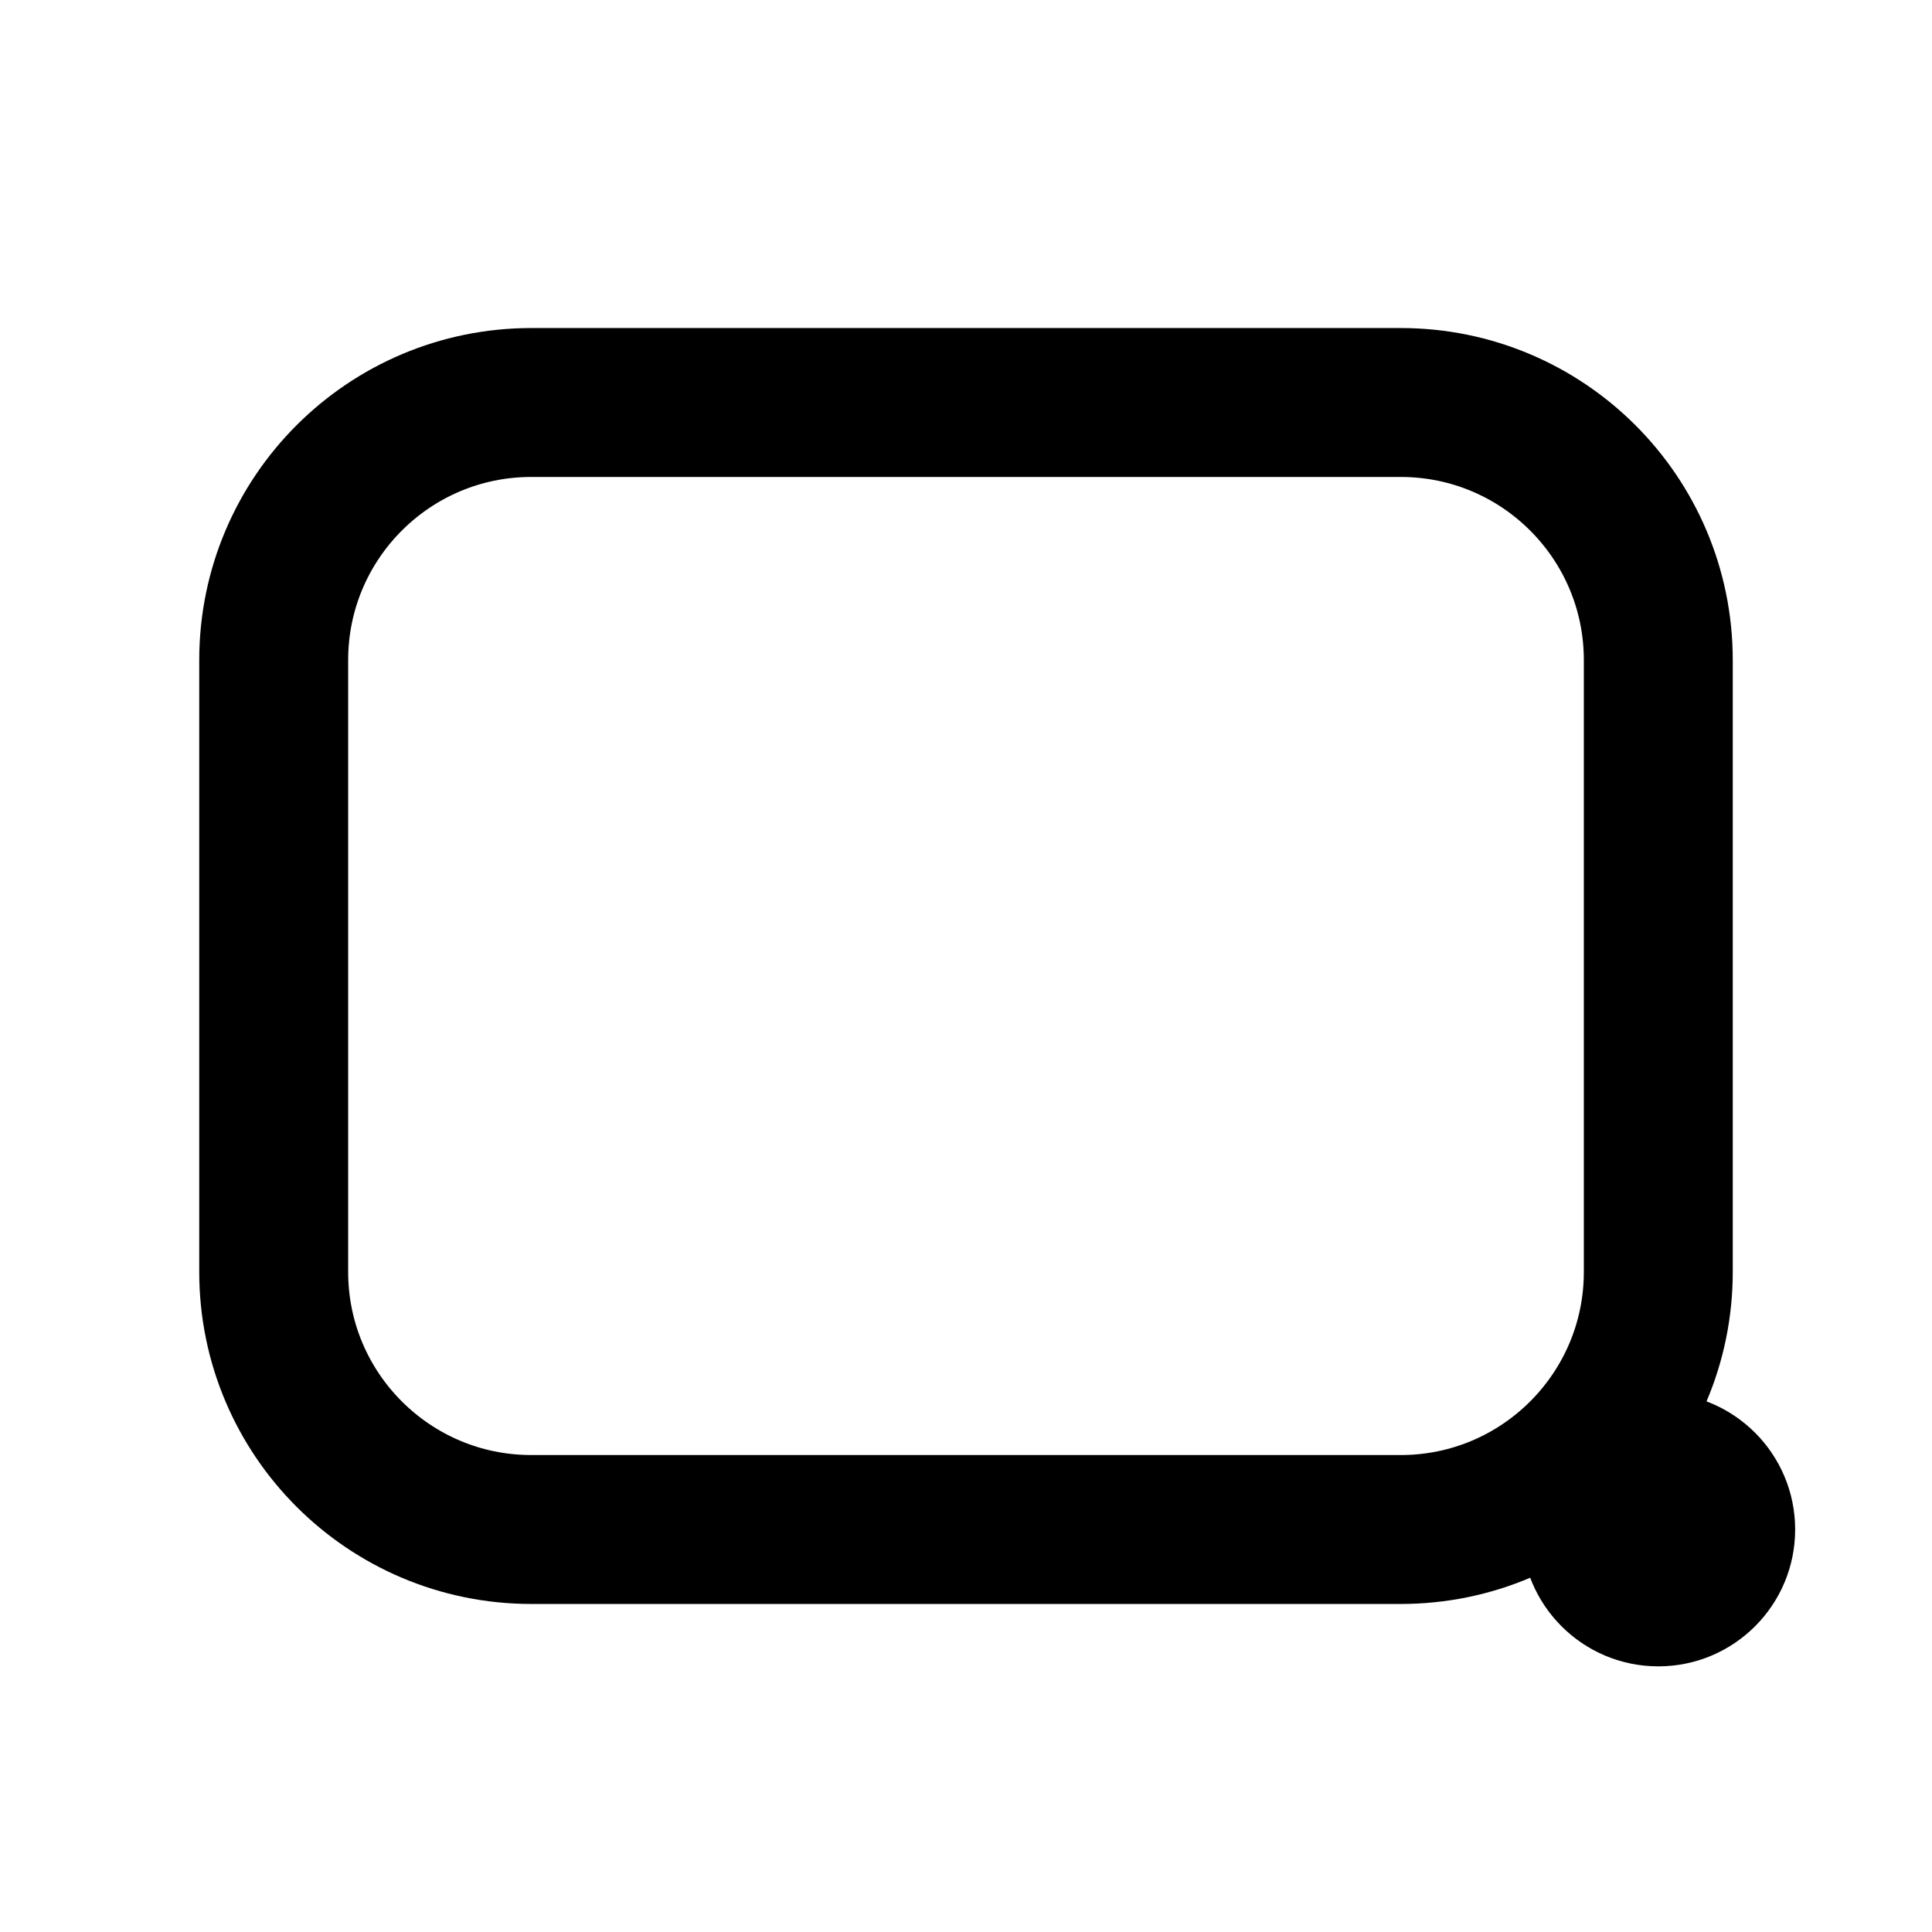
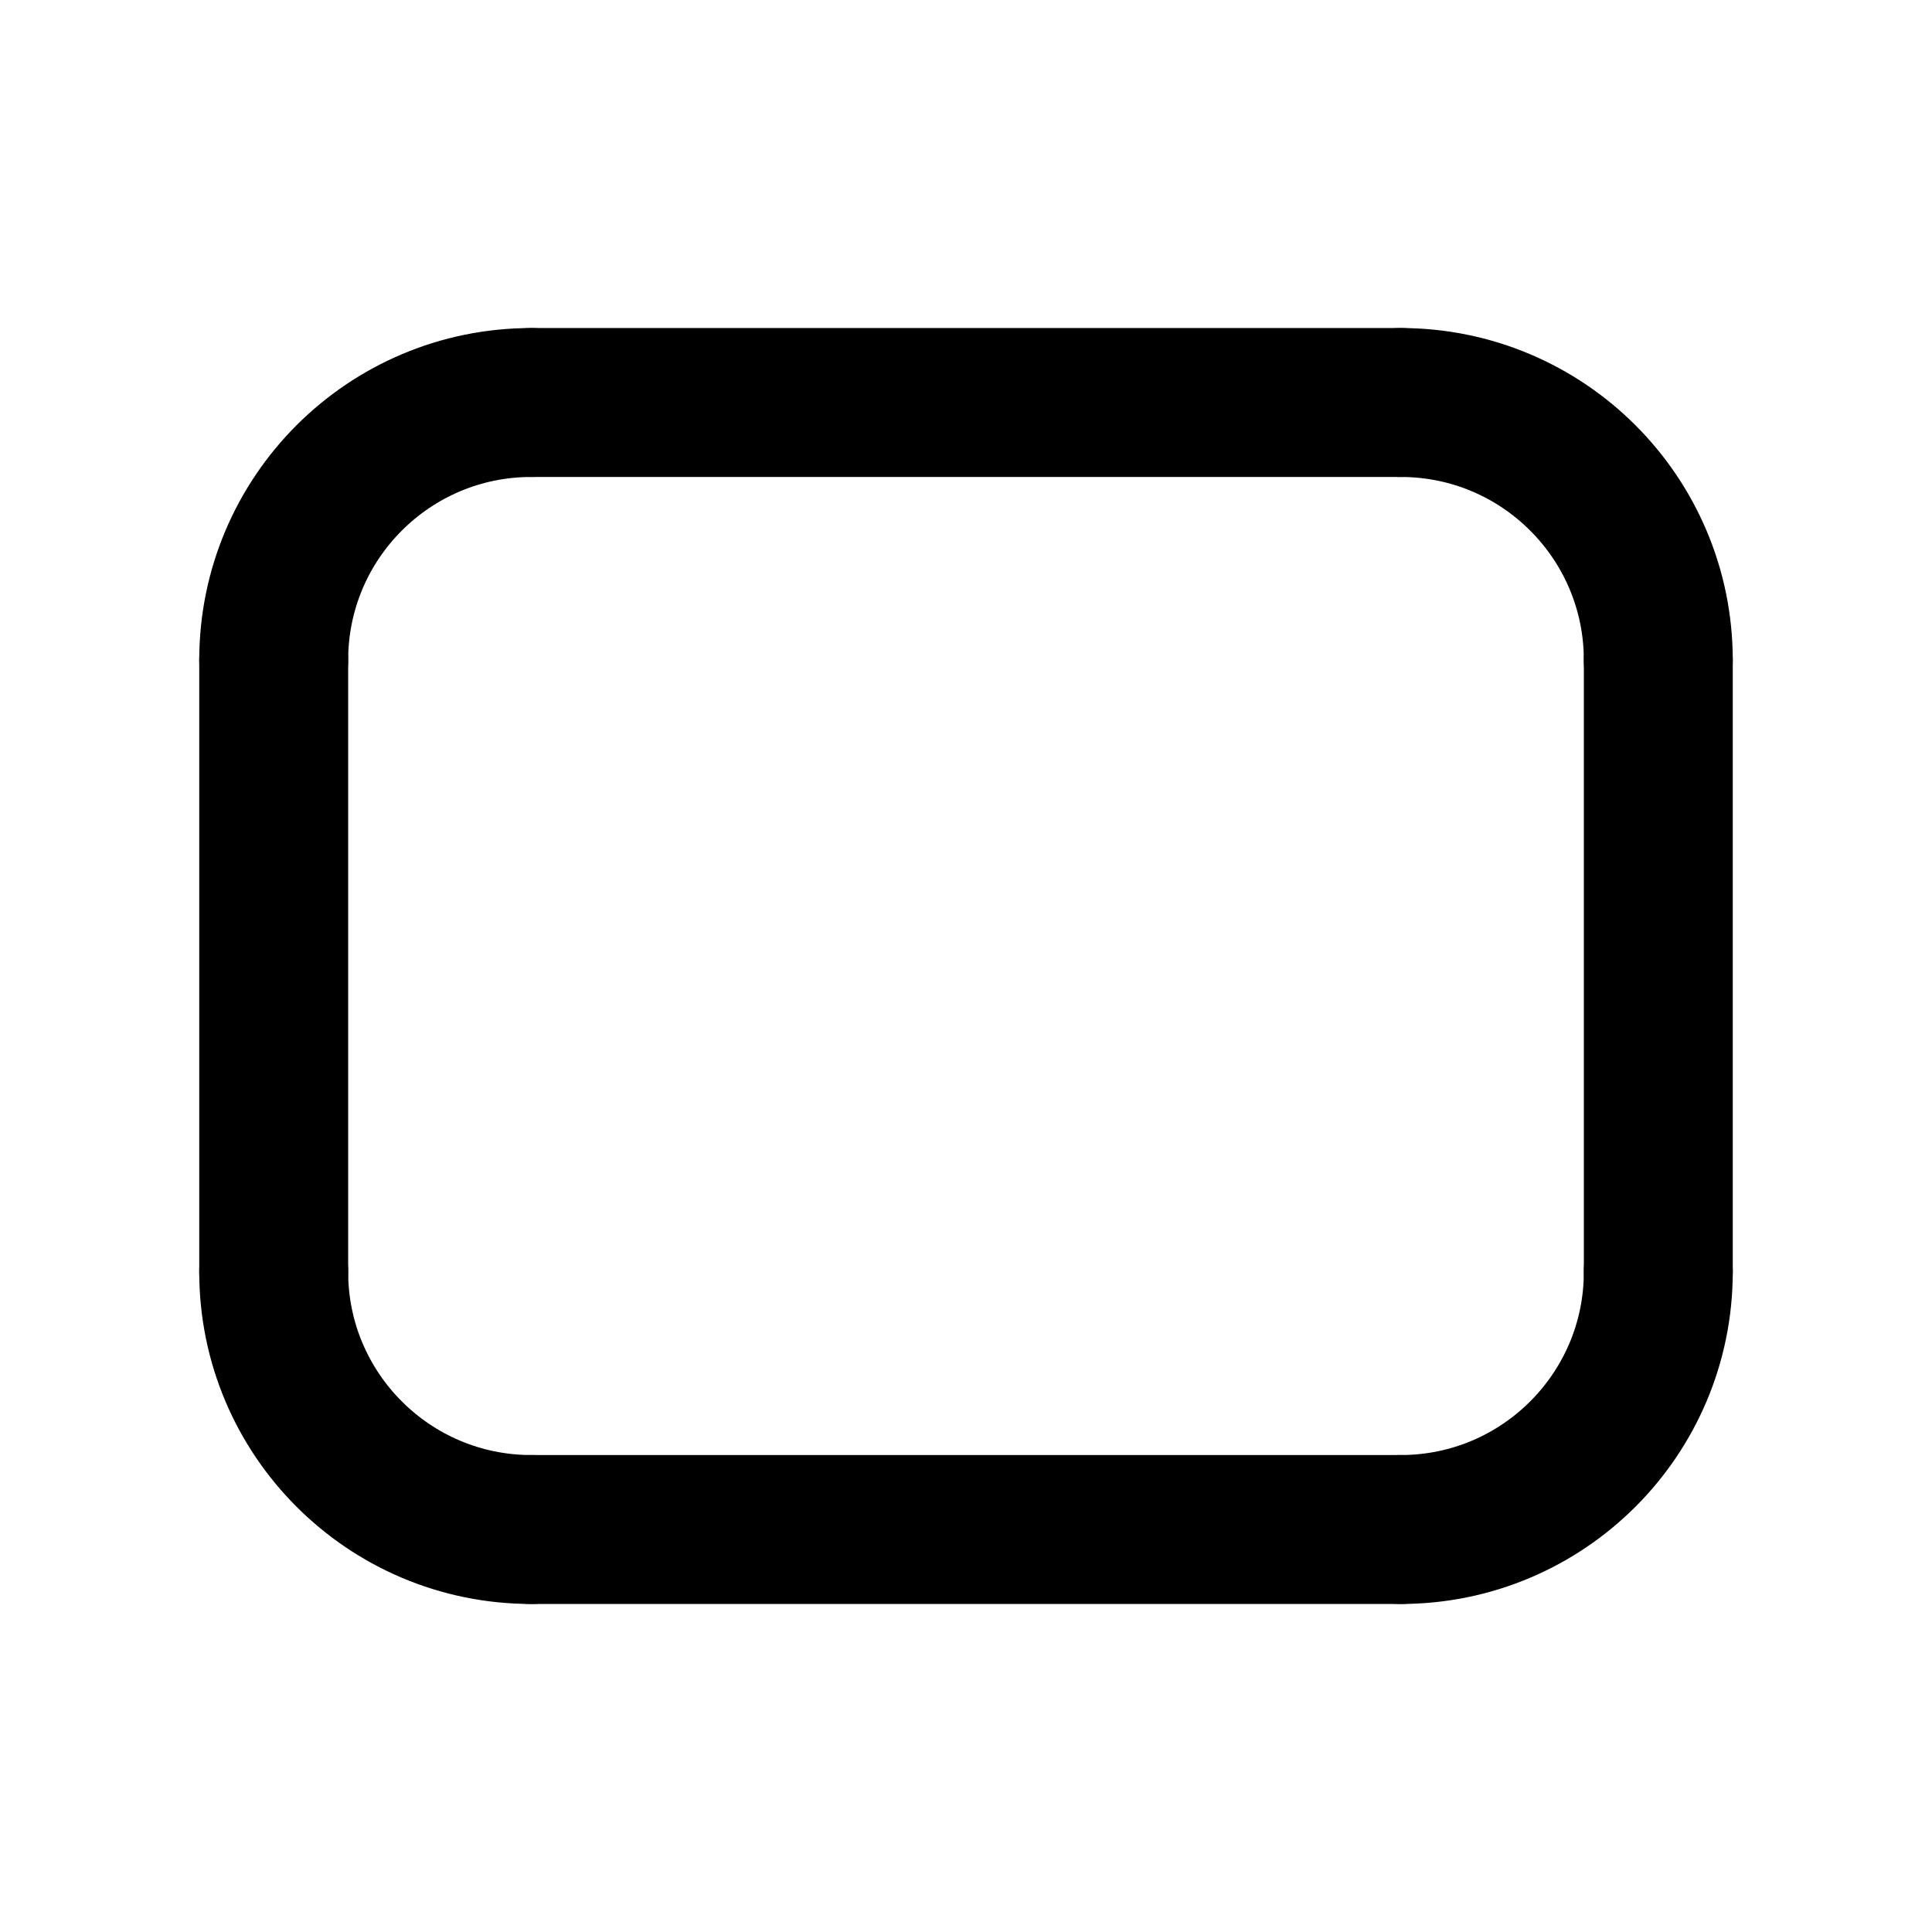
<svg xmlns="http://www.w3.org/2000/svg" width="24" height="24" viewBox="0 0 24 24" fill="none" stroke="currentColor" stroke-width="1.85" stroke-linecap="round" stroke-linejoin="round">
-   <path d="M6.6 5L17.4 5A3.2 3.2 0 0 1 20.6 8.2L20.6 15.8A3.2 3.2 0 0 1 17.4 19L6.6 19A3.2 3.2 0 0 1 3.4 15.8L3.4 8.2A3.2 3.2 0 0 1 6.6 5Z" />
-   <circle cx="20.6" cy="19" r="1.7" fill="currentColor" stroke="none" />
+   <path d="M3.4 8.2A3.2 3.2 0 0 1 6.6 5" />
+   <path d="M6.6 5L17.4 5" />
+   <path d="M17.4 5A3.2 3.2 0 0 1 20.6 8.2" />
+   <path d="M20.6 8.2L20.6 15.8" />
+   <path d="M20.6 15.8A3.2 3.2 0 0 1 17.4 19" />
+   <path d="M17.4 19L6.6 19" />
+   <path d="M6.6 19A3.2 3.2 0 0 1 3.4 15.8" />
+   <path d="M3.4 15.8L3.4 8.2" />
</svg>
